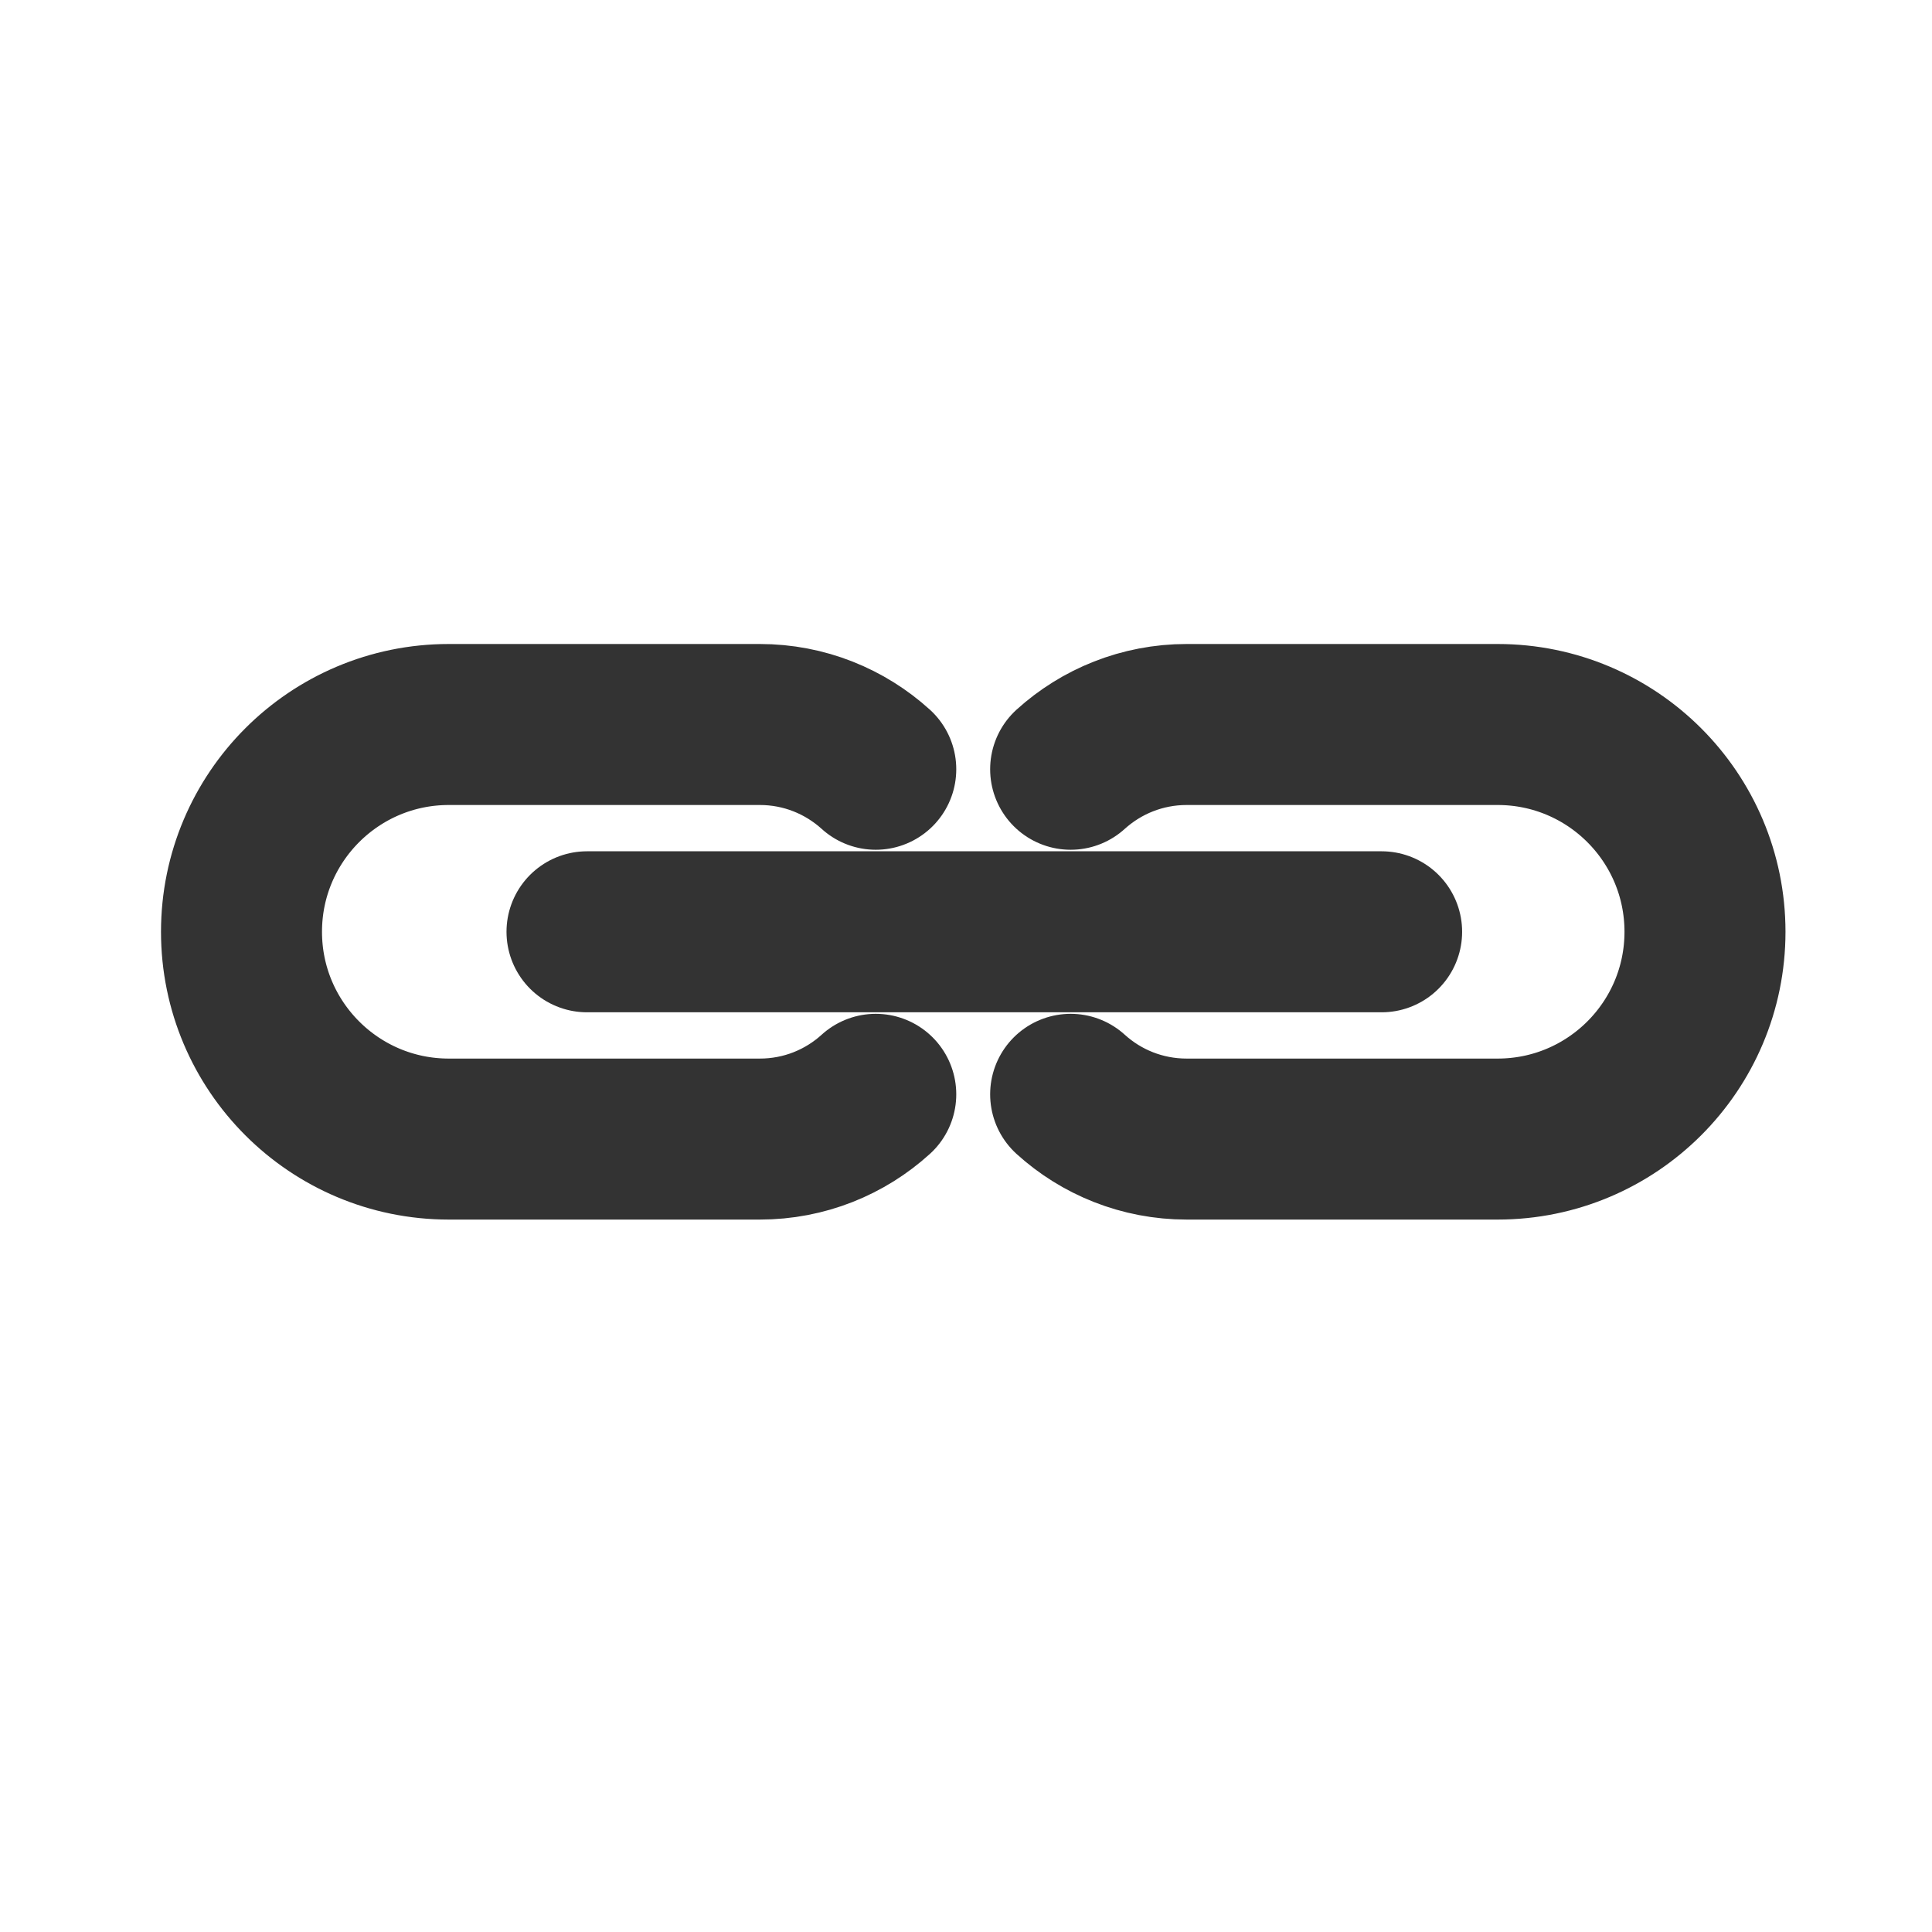
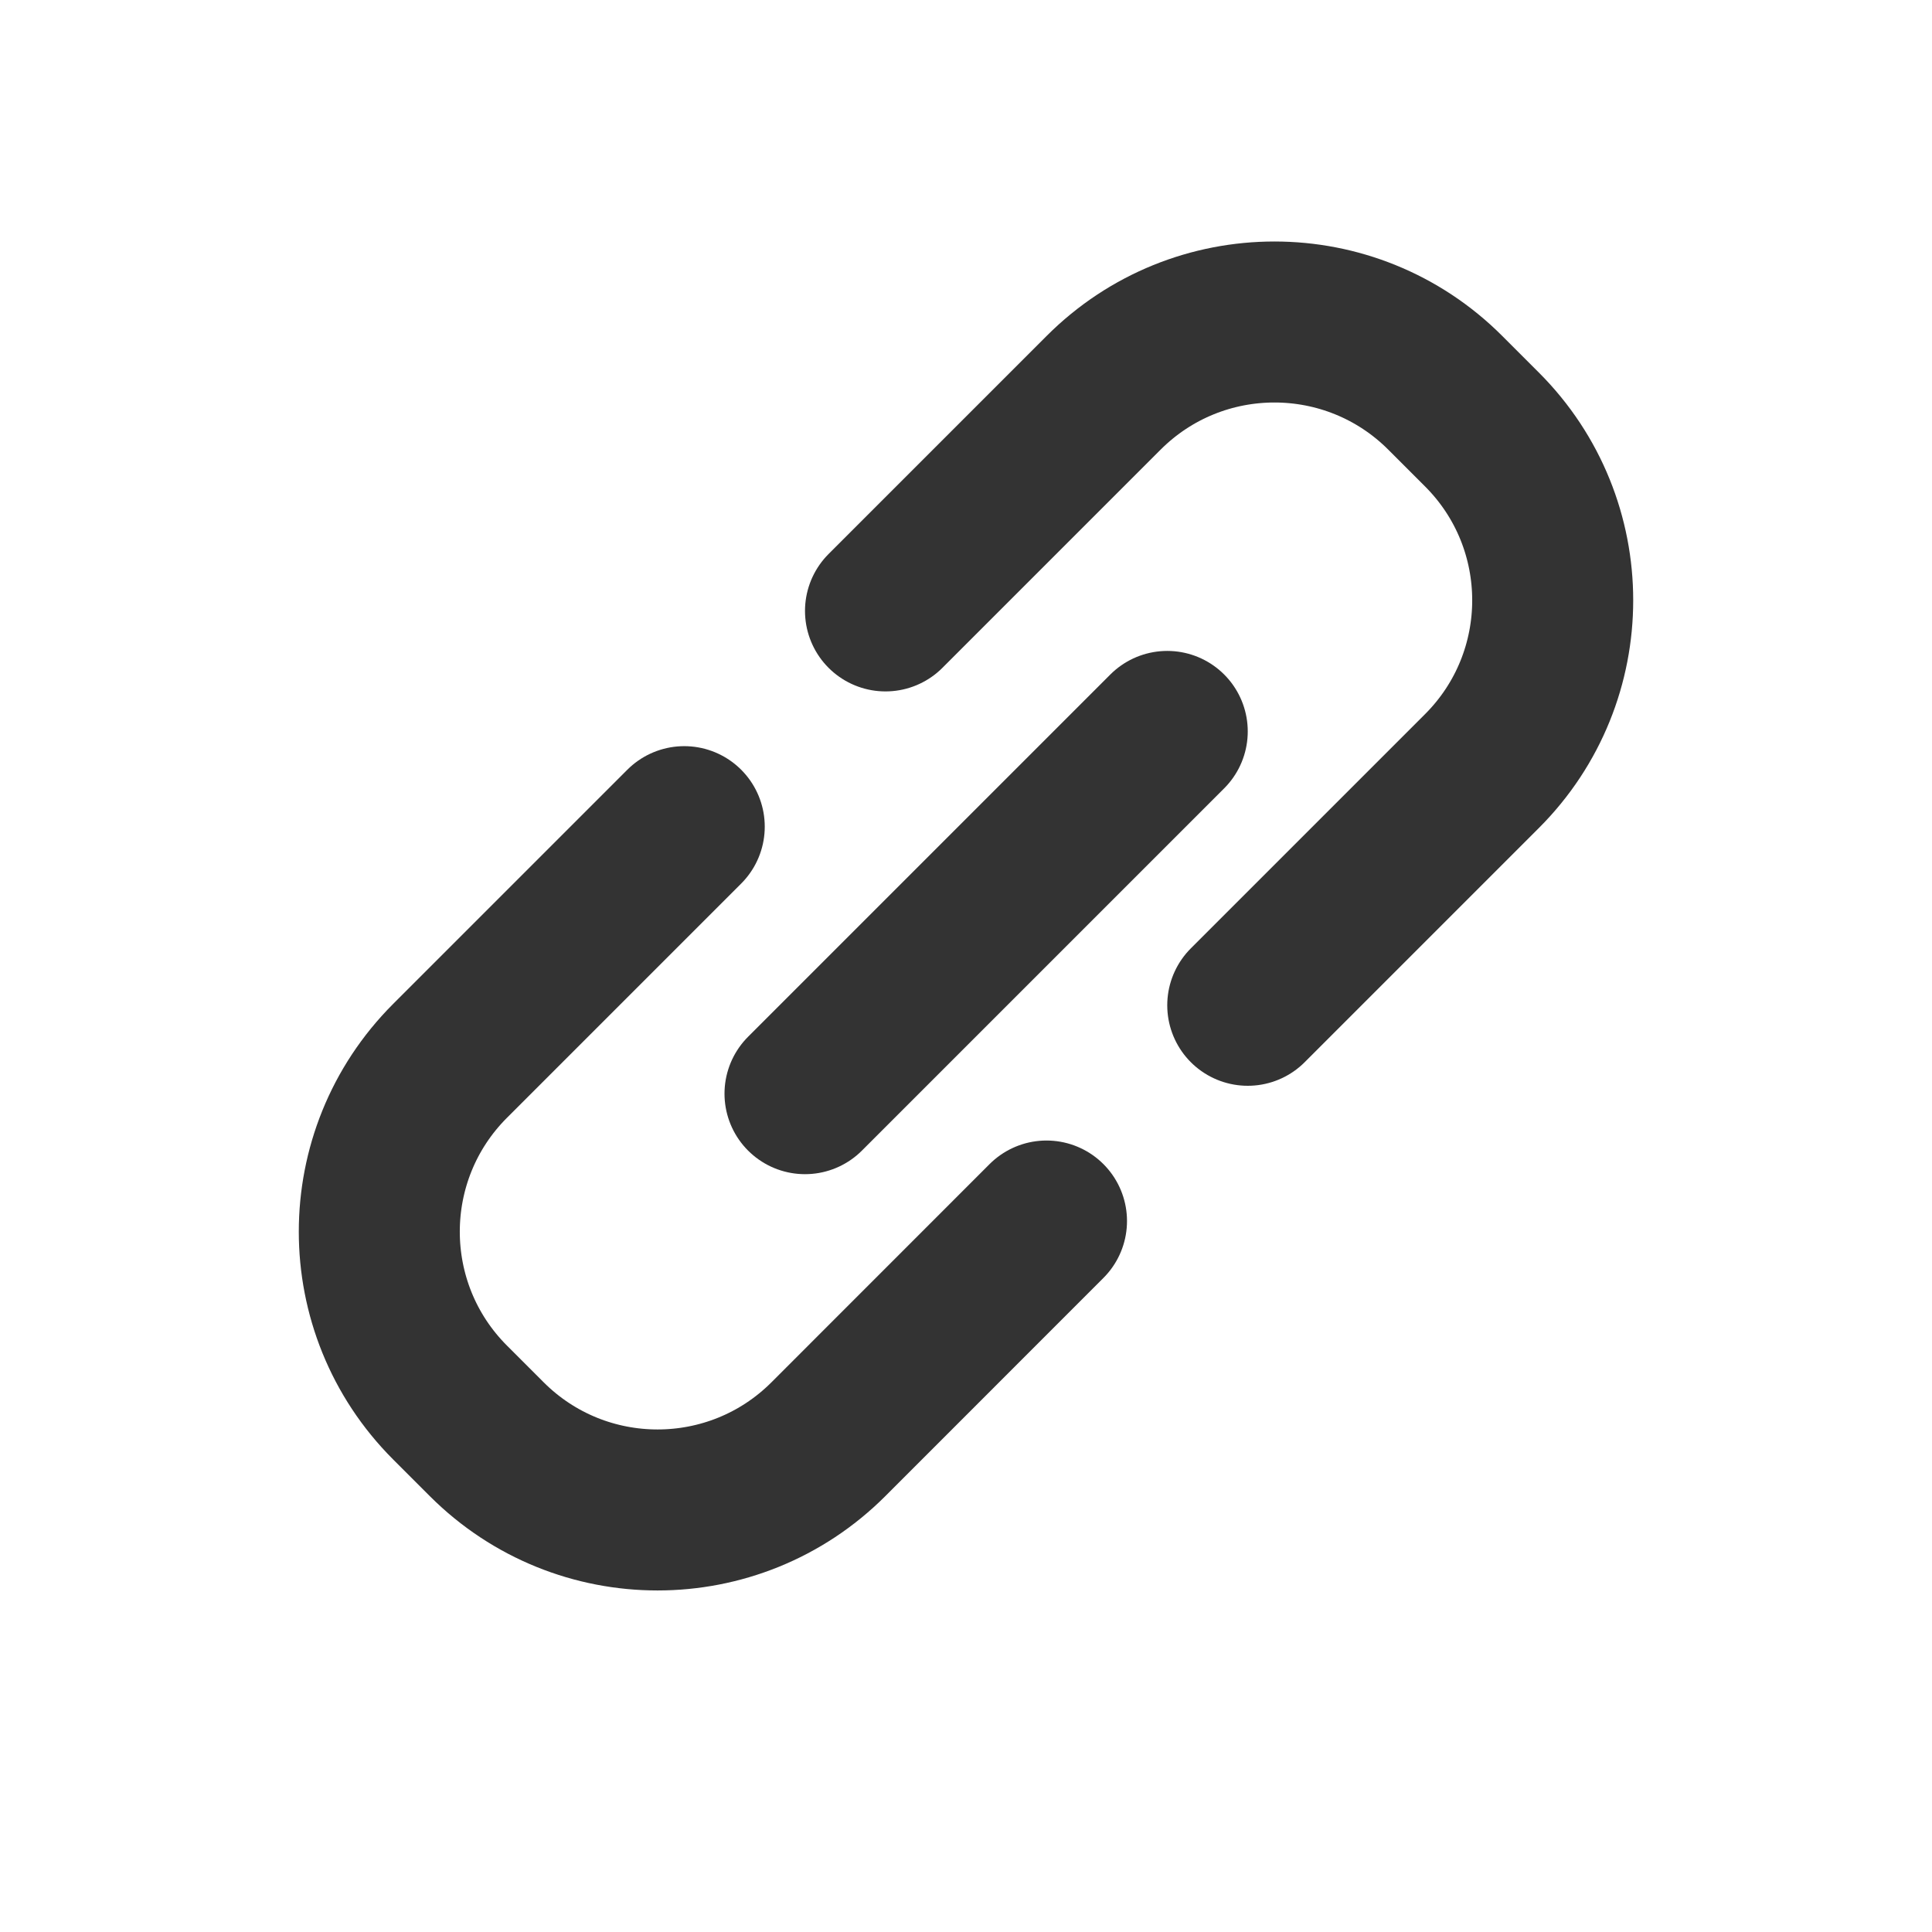
<svg xmlns="http://www.w3.org/2000/svg" width="24" height="24" viewBox="0 0 24 24" fill="none" stroke="currentColor" stroke-width="2" stroke-linecap="round" stroke-linejoin="round" class="hicon hicon-link-2">
-   <path d="M7.292 11.575H17.163" stroke="#333333" stroke-width="2" stroke-linecap="round" stroke-linejoin="round" />
-   <path d="M10.879 9.556C10.498 9.211 9.993 9 9.438 9H5.575C4.153 9 3 10.153 3 11.575C3 12.997 4.153 14.15 5.575 14.15H9.438C9.993 14.15 10.498 13.94 10.879 13.594" stroke="#333333" stroke-width="2" stroke-linecap="round" stroke-linejoin="round" />
-   <path d="M13.3 13.594C13.681 13.94 14.187 14.15 14.742 14.15L18.604 14.15C20.027 14.15 21.18 12.997 21.18 11.575C21.18 10.153 20.027 9 18.604 9L14.742 9C14.187 9 13.681 9.211 13.3 9.556" stroke="#333333" stroke-width="2" stroke-linecap="round" stroke-linejoin="round" />
+   <path d="M13 15.168L10.29 17.879C9.118 19.05 7.219 19.05 6.047 17.879L5.59 17.422C4.419 16.25 4.419 14.351 5.59 13.179L8.5 10.269" stroke="#333333" stroke-width="2" stroke-linecap="round" stroke-linejoin="round" />
+   <path d="M11 7.589L13.71 4.879C14.882 3.707 16.781 3.707 17.953 4.879L18.41 5.336C19.581 6.507 19.581 8.407 18.41 9.578L15.5 12.488" stroke="#333333" stroke-width="2" stroke-linecap="round" stroke-linejoin="round" />
+   <path d="M10 13.586L14.5 9.086" stroke="#333333" stroke-width="2" stroke-linecap="round" stroke-linejoin="round" />
</svg>
